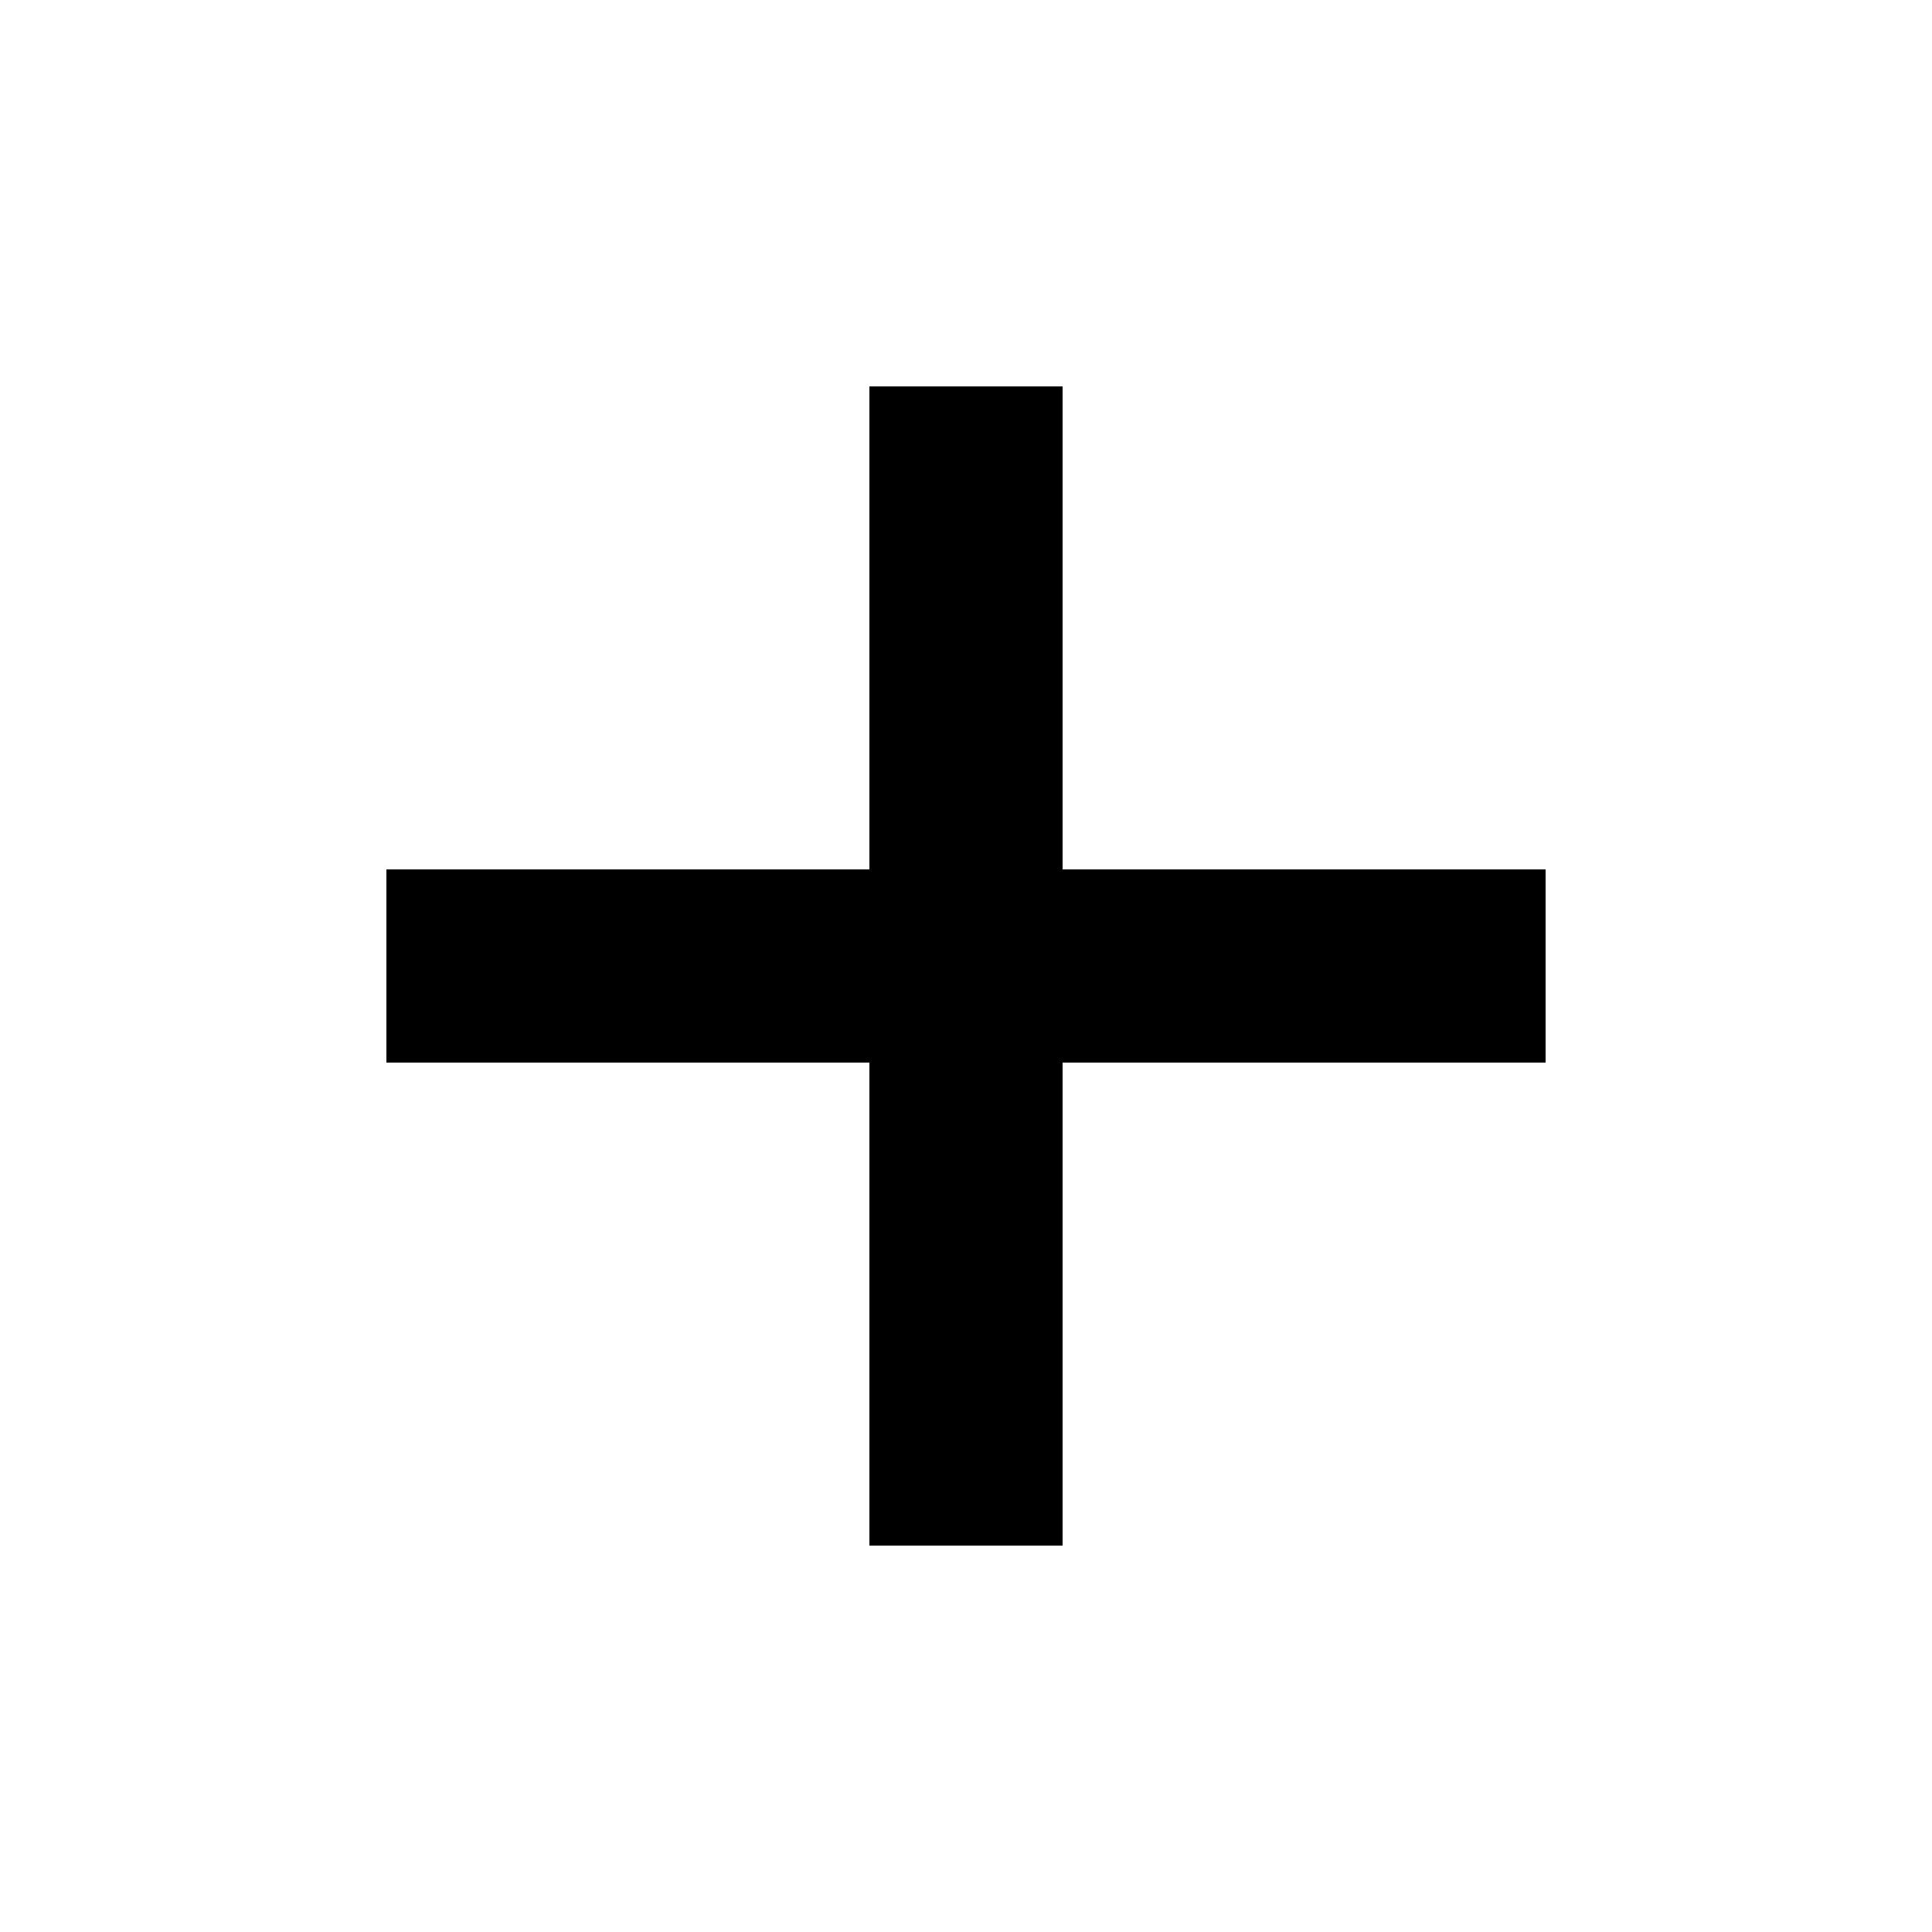
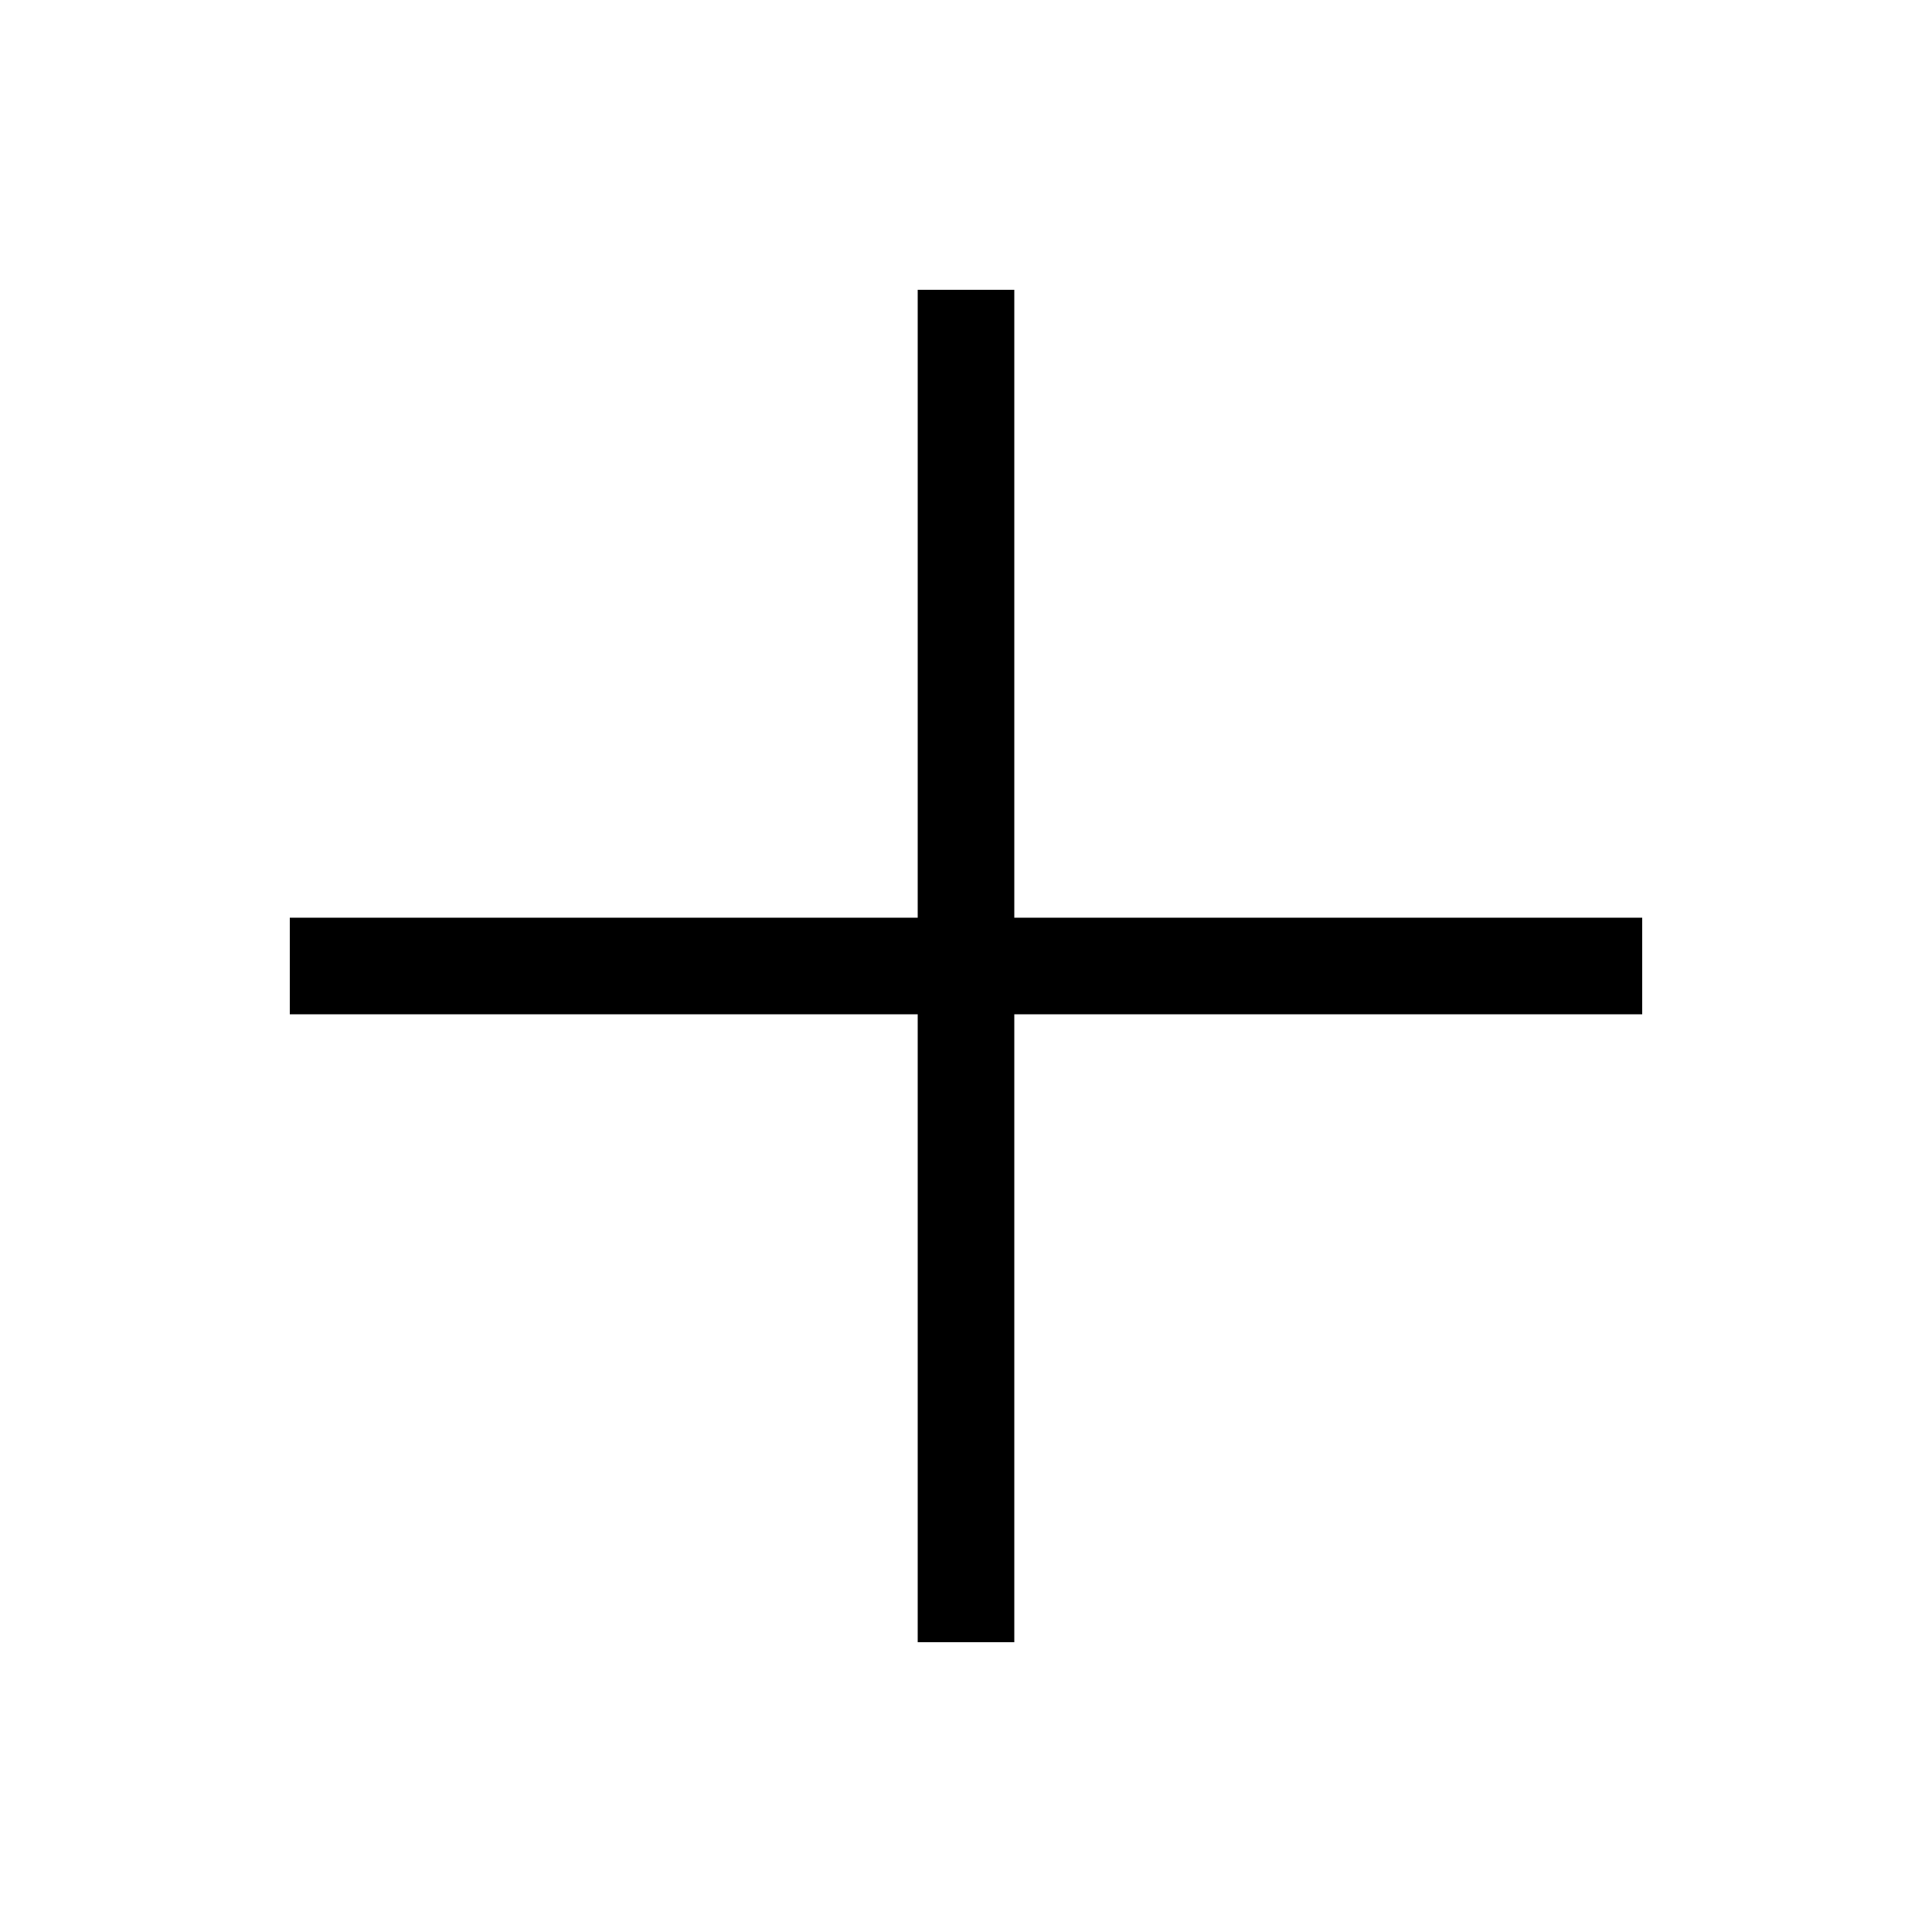
- <svg xmlns="http://www.w3.org/2000/svg" t="1707207663520" class="icon" viewBox="0 0 1024 1024" version="1.1" p-id="9539" width="200" height="200">
-   <path d="M819.2 460.8h-256V204.8H460.8v256H204.8v102.4h256v256h102.4v-256h256V460.8z" p-id="9540" />
+ <svg xmlns="http://www.w3.org/2000/svg" t="1708498993105" class="icon" viewBox="0 0 1024 1024" version="1.1" p-id="17158" width="200" height="200">
+   <path d="M153.6 486.4h716.8v51.2H153.6z" p-id="17159" />
+   <path d="M537.6 153.6v716.8h-51.2V153.6z" p-id="17160" />
</svg>
